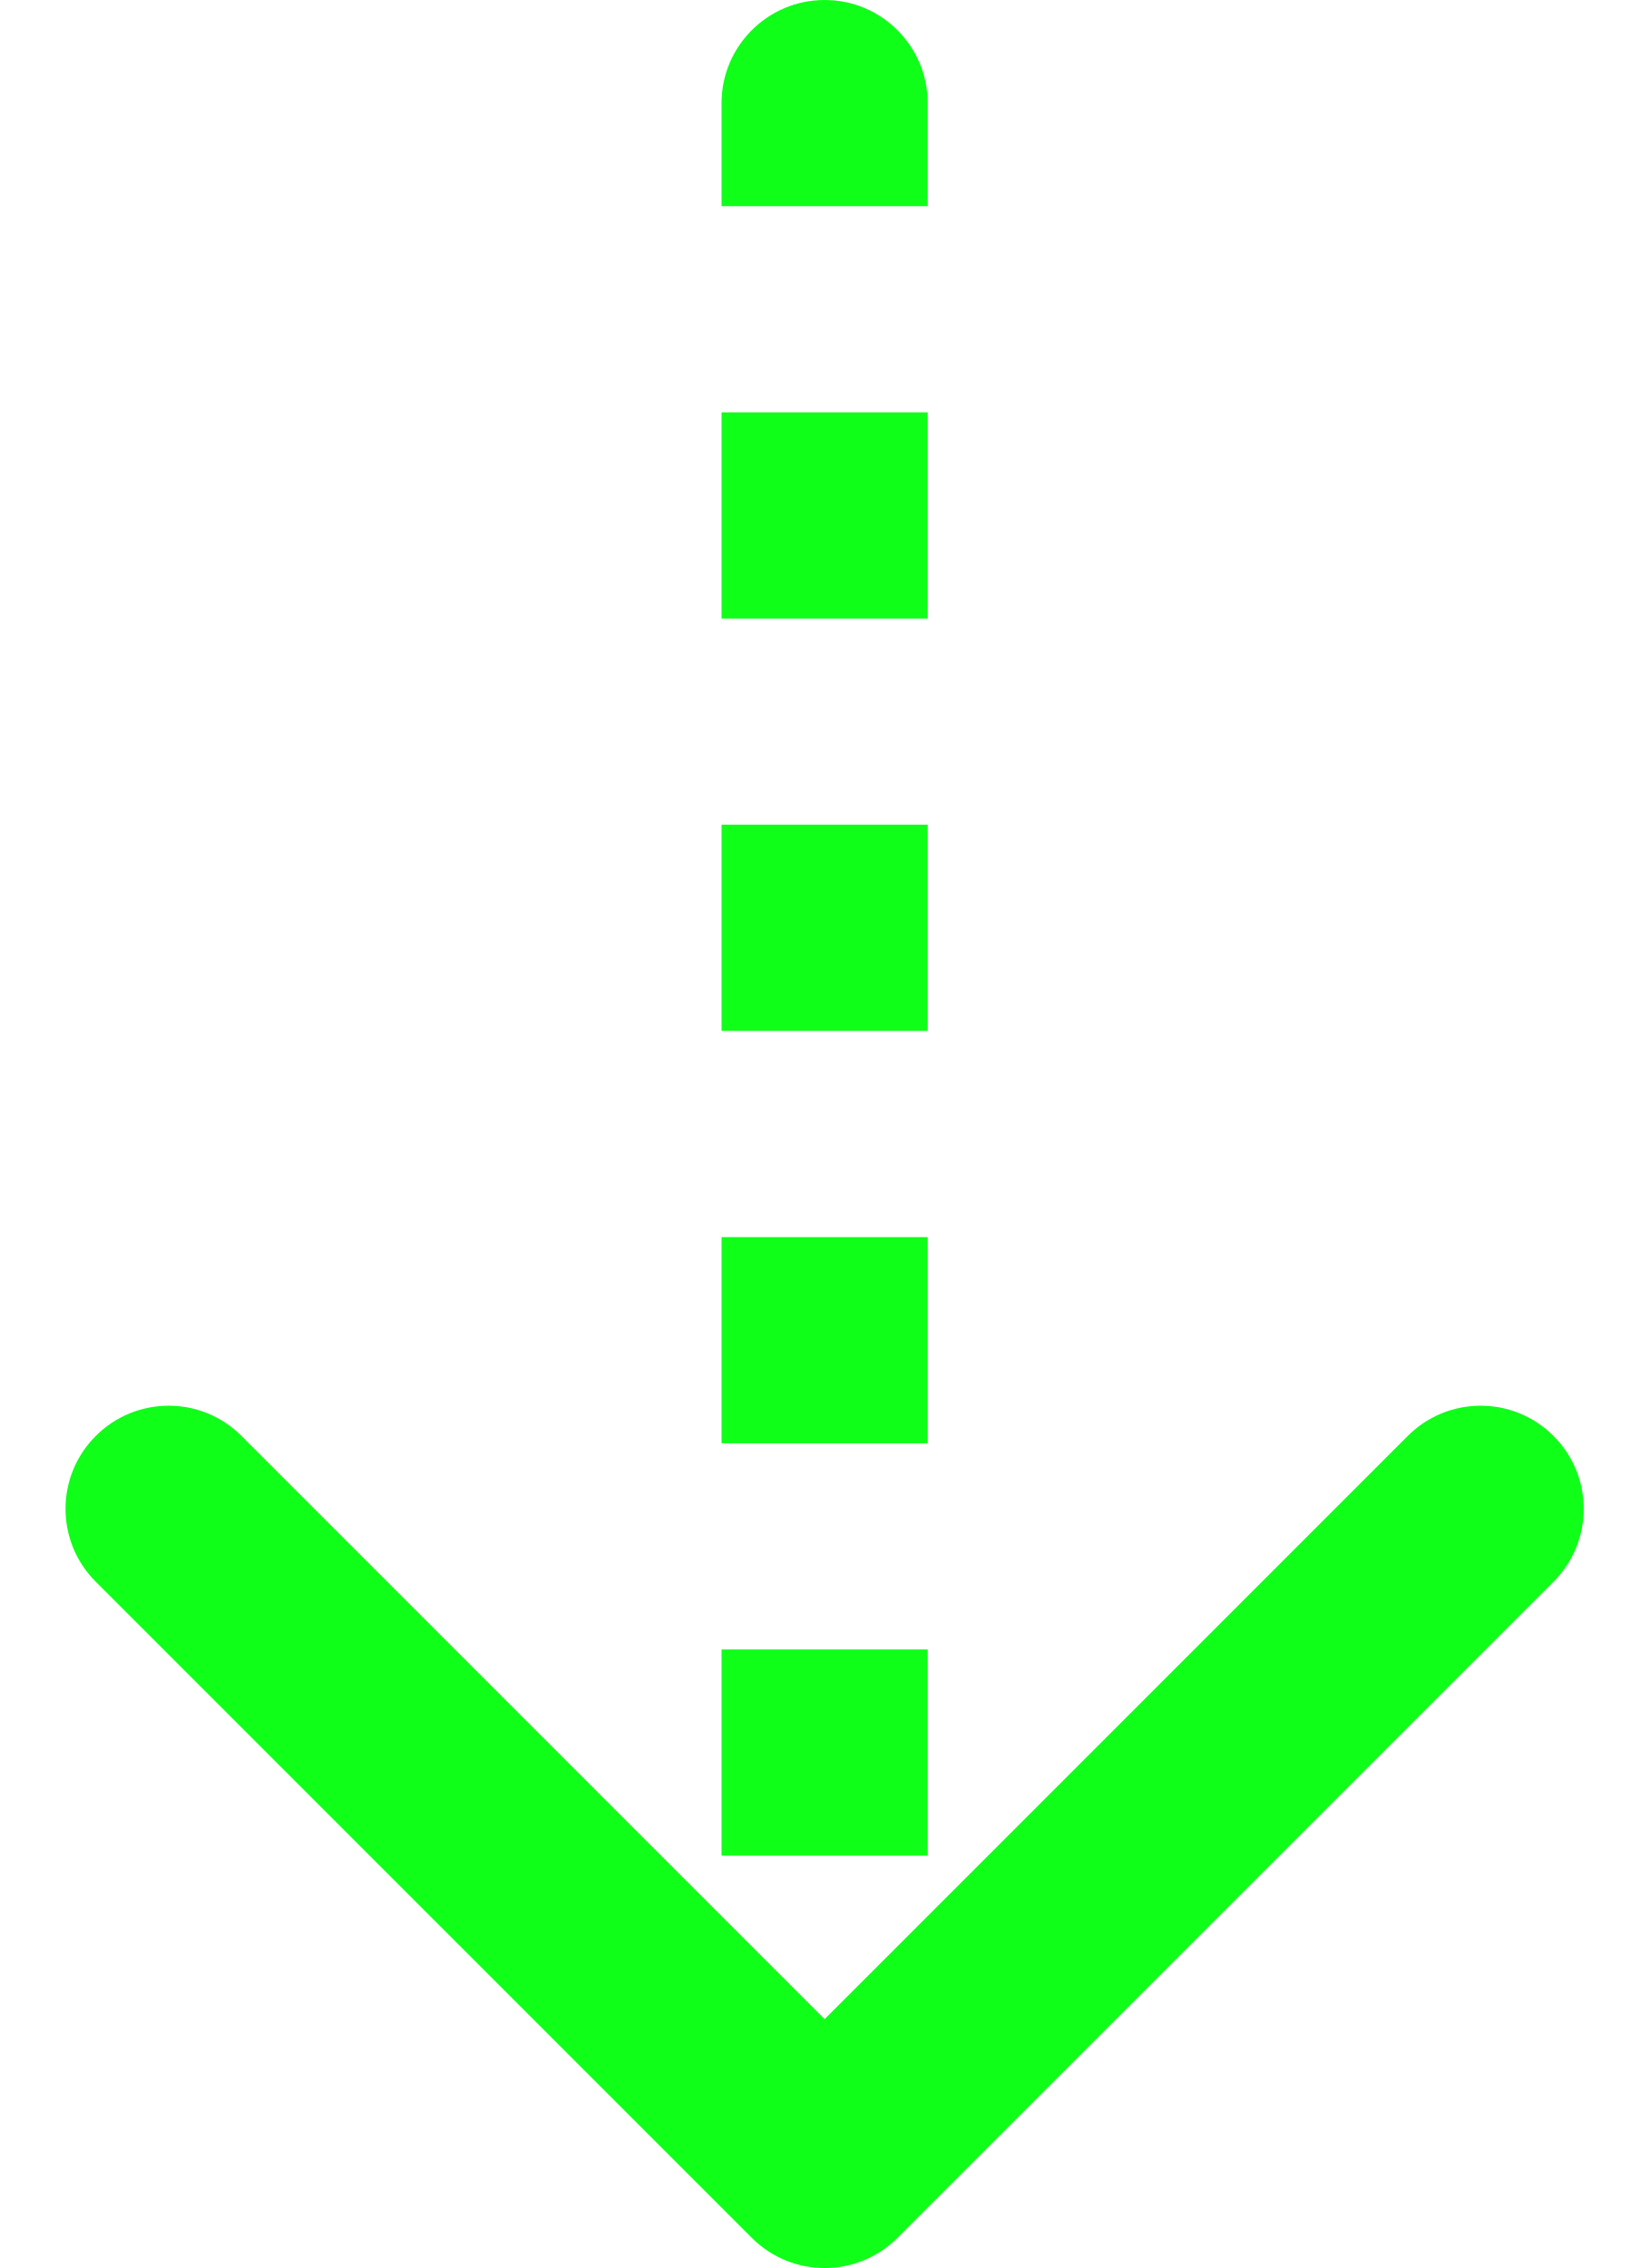
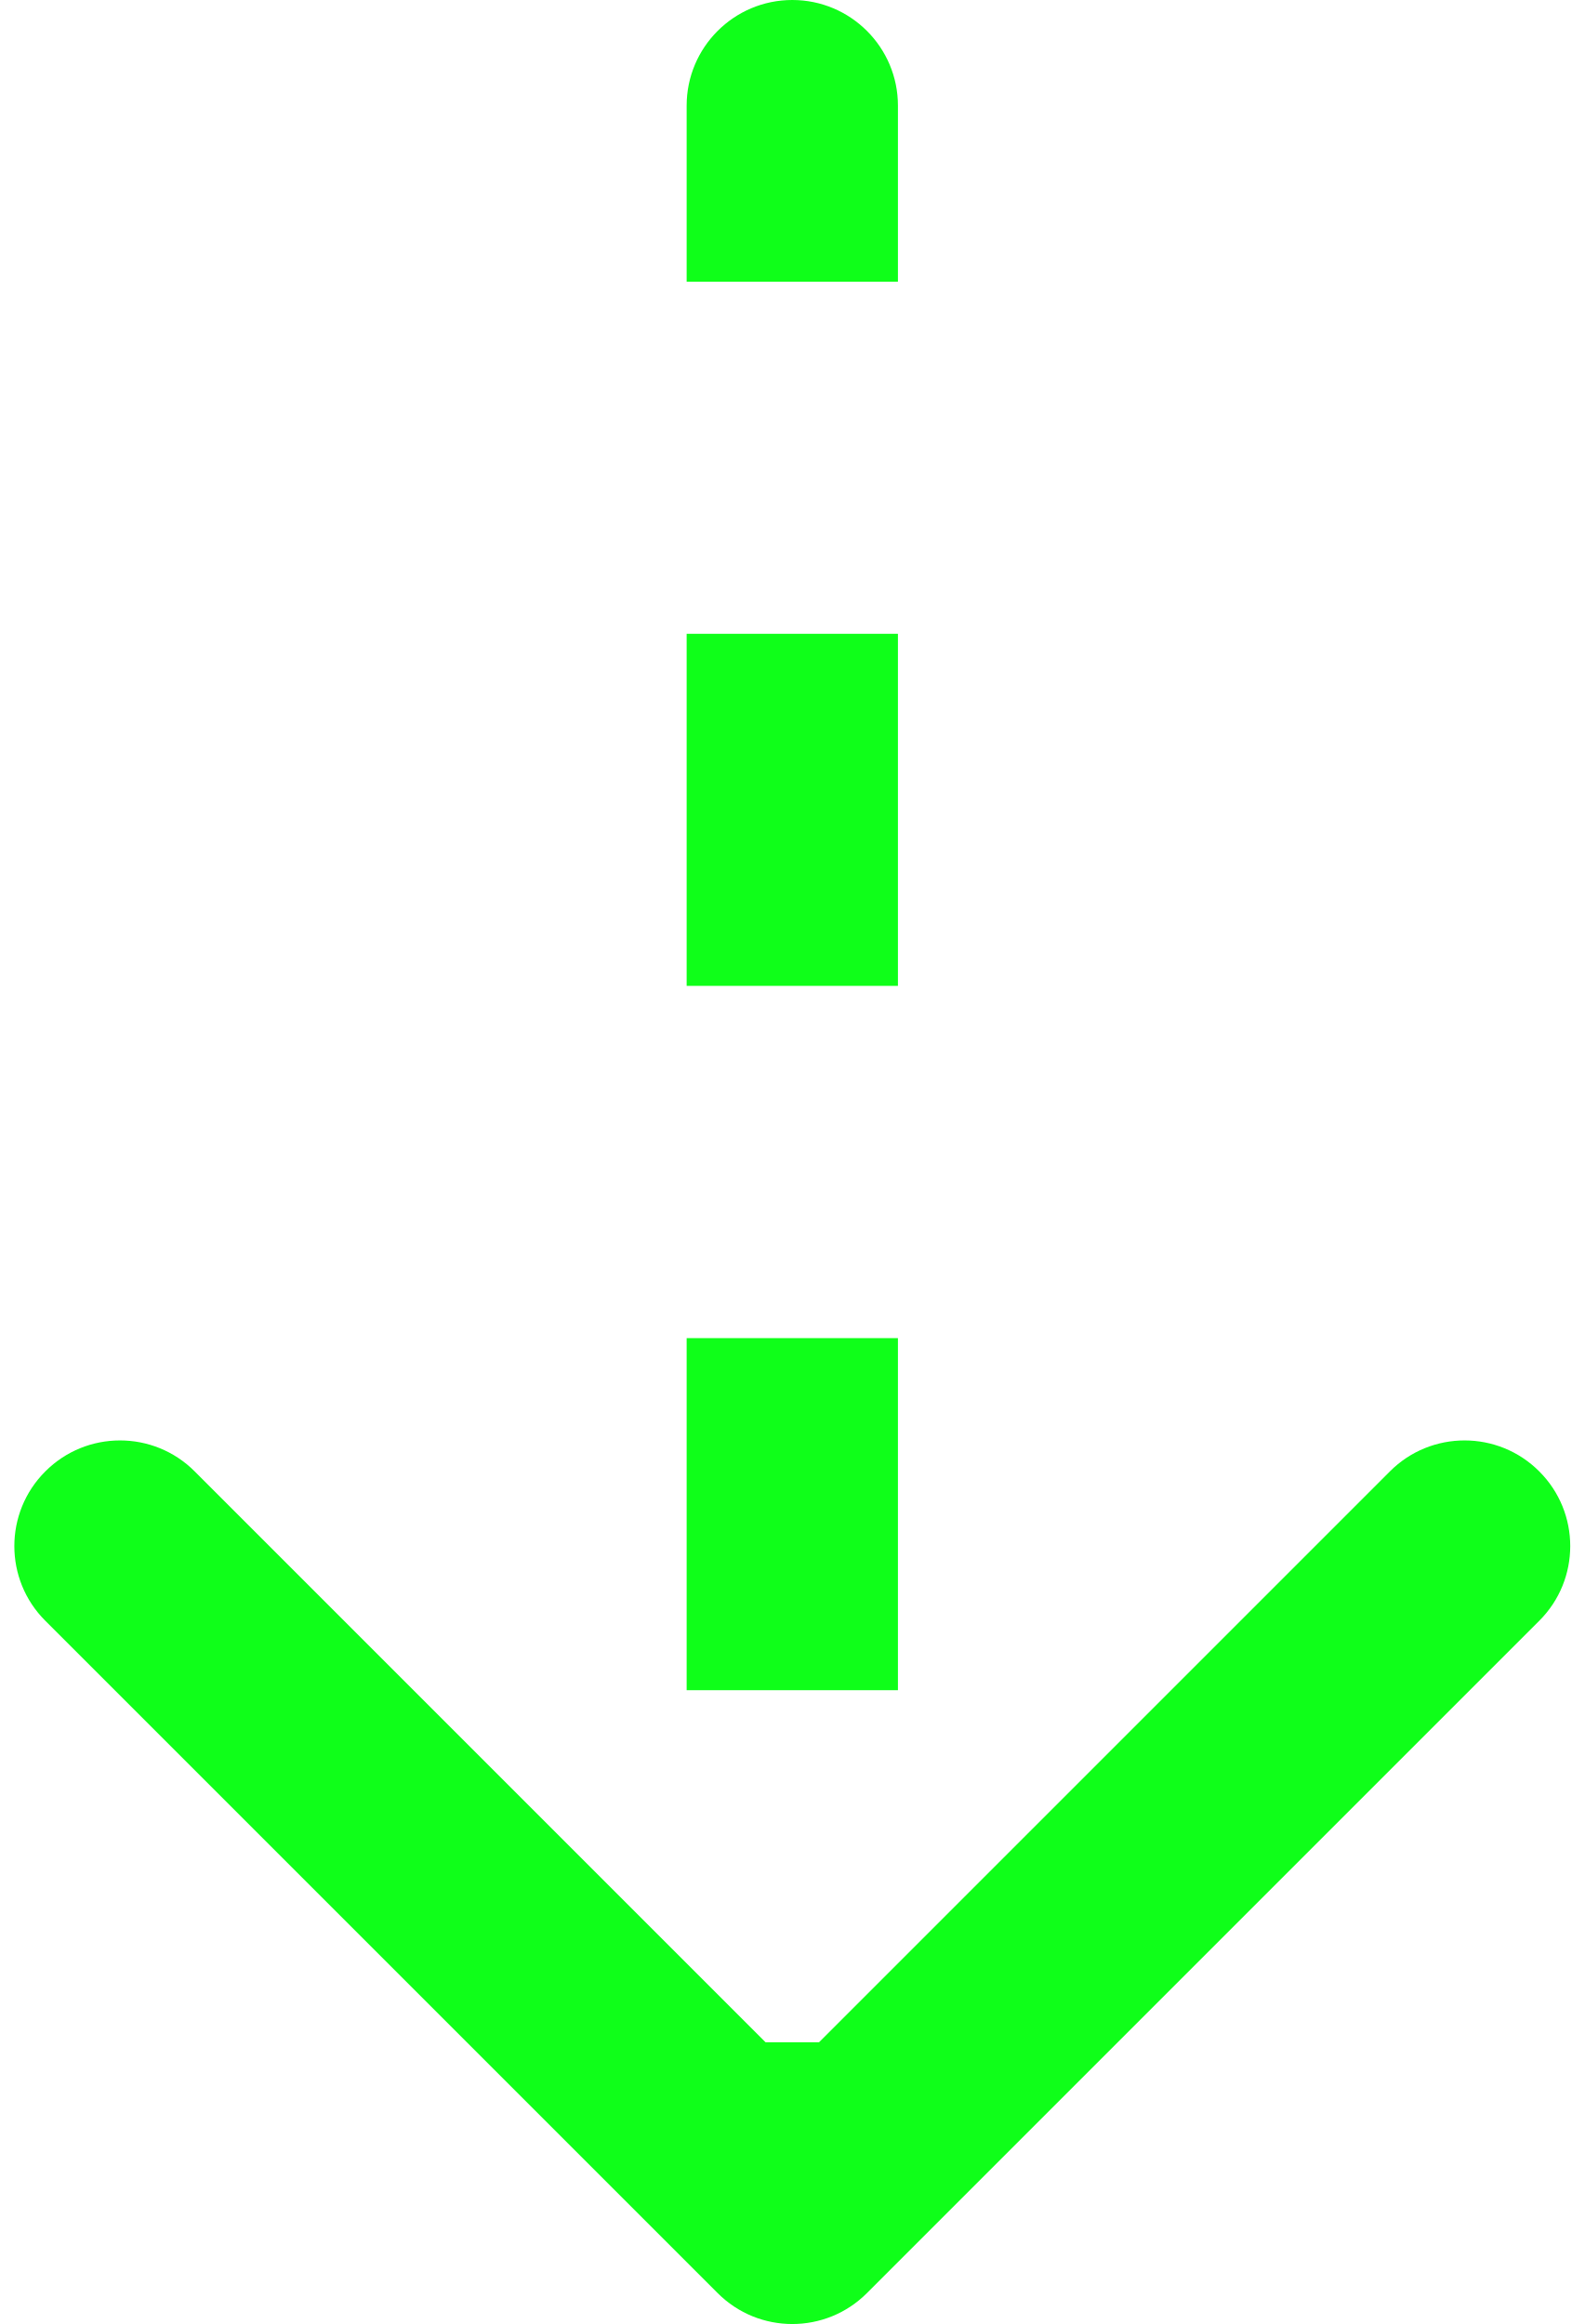
- <svg xmlns="http://www.w3.org/2000/svg" width="16" height="22" viewBox="0 0 16 22" fill="none">
-   <path d="M8.5 1C8.5 0.724 8.276 0.5 8 0.5C7.724 0.5 7.5 0.724 7.5 1L8.5 1ZM7.646 21.354C7.842 21.549 8.158 21.549 8.354 21.354L11.536 18.172C11.731 17.976 11.731 17.66 11.536 17.465C11.34 17.269 11.024 17.269 10.828 17.465L8 20.293L5.172 17.465C4.976 17.269 4.66 17.269 4.464 17.465C4.269 17.66 4.269 17.976 4.464 18.172L7.646 21.354ZM7.5 1L7.5 2L8.5 2L8.5 1L7.5 1ZM7.5 4L7.5 6L8.5 6L8.5 4L7.5 4ZM7.5 8L7.5 10L8.5 10L8.5 8L7.5 8ZM7.5 12L7.5 14L8.5 14L8.5 12L7.5 12ZM7.5 16L7.5 18L8.5 18L8.5 16L7.5 16ZM7.5 20L7.5 21L8.5 21L8.5 20L7.5 20ZM9 1C9 0.448 8.552 -2.41411e-08 8 0C7.448 2.41411e-08 7 0.448 7 1L9 1ZM7.293 21.707C7.683 22.098 8.317 22.098 8.707 21.707L15.071 15.343C15.462 14.953 15.462 14.319 15.071 13.929C14.681 13.538 14.047 13.538 13.657 13.929L8 19.586L2.343 13.929C1.953 13.538 1.319 13.538 0.929 13.929C0.538 14.319 0.538 14.953 0.929 15.343L7.293 21.707ZM7 1L7 2L9 2L9 1L7 1ZM7 4L7 6L9 6L9 4L7 4ZM7 8L7 10L9 10L9 8L7 8ZM7 12L7 14L9 14L9 12L7 12ZM7 16L7 18L9 18L9 16L7 16ZM7 20L7 21L9 21L9 20L7 20Z" fill="#0FFF19" />
+ <svg xmlns="http://www.w3.org/2000/svg" width="15" height="22" viewBox="0 0 15 22" fill="none">
+   <path d="M8 1C8 0.724 7.776 0.5 7.5 0.5C7.224 0.5 7 0.724 7 1L8 1ZM7.146 21.354C7.342 21.549 7.658 21.549 7.854 21.354L11.036 18.172C11.231 17.976 11.231 17.66 11.036 17.465C10.84 17.269 10.524 17.269 10.328 17.465L7.5 20.293L4.672 17.465C4.476 17.269 4.16 17.269 3.964 17.465C3.769 17.66 3.769 17.976 3.964 18.172L7.146 21.354ZM7 1L7 2.667L8 2.667L8 1L7 1ZM7 6L7 9.333L8 9.333L8 6L7 6ZM7 12.667L7 16L8 16L8 12.667L7 12.667ZM7 19.333L7 21L8 21L8 19.333L7 19.333ZM8.5 1C8.5 0.448 8.052 -2.41411e-08 7.5 0C6.948 2.41411e-08 6.5 0.448 6.5 1L8.5 1ZM6.793 21.707C7.183 22.098 7.817 22.098 8.207 21.707L14.571 15.343C14.962 14.953 14.962 14.319 14.571 13.929C14.181 13.538 13.547 13.538 13.157 13.929L7.5 19.586L1.843 13.929C1.453 13.538 0.819 13.538 0.429 13.929C0.038 14.319 0.038 14.953 0.429 15.343L6.793 21.707ZM6.5 1L6.5 2.667L8.5 2.667L8.5 1L6.5 1ZM6.5 6L6.5 9.333L8.5 9.333L8.5 6L6.5 6ZM6.5 12.667L6.5 16L8.5 16L8.5 12.667L6.5 12.667ZM6.5 19.333L6.5 21L8.5 21L8.5 19.333L6.5 19.333Z" fill="#0FFF19" />
</svg>
